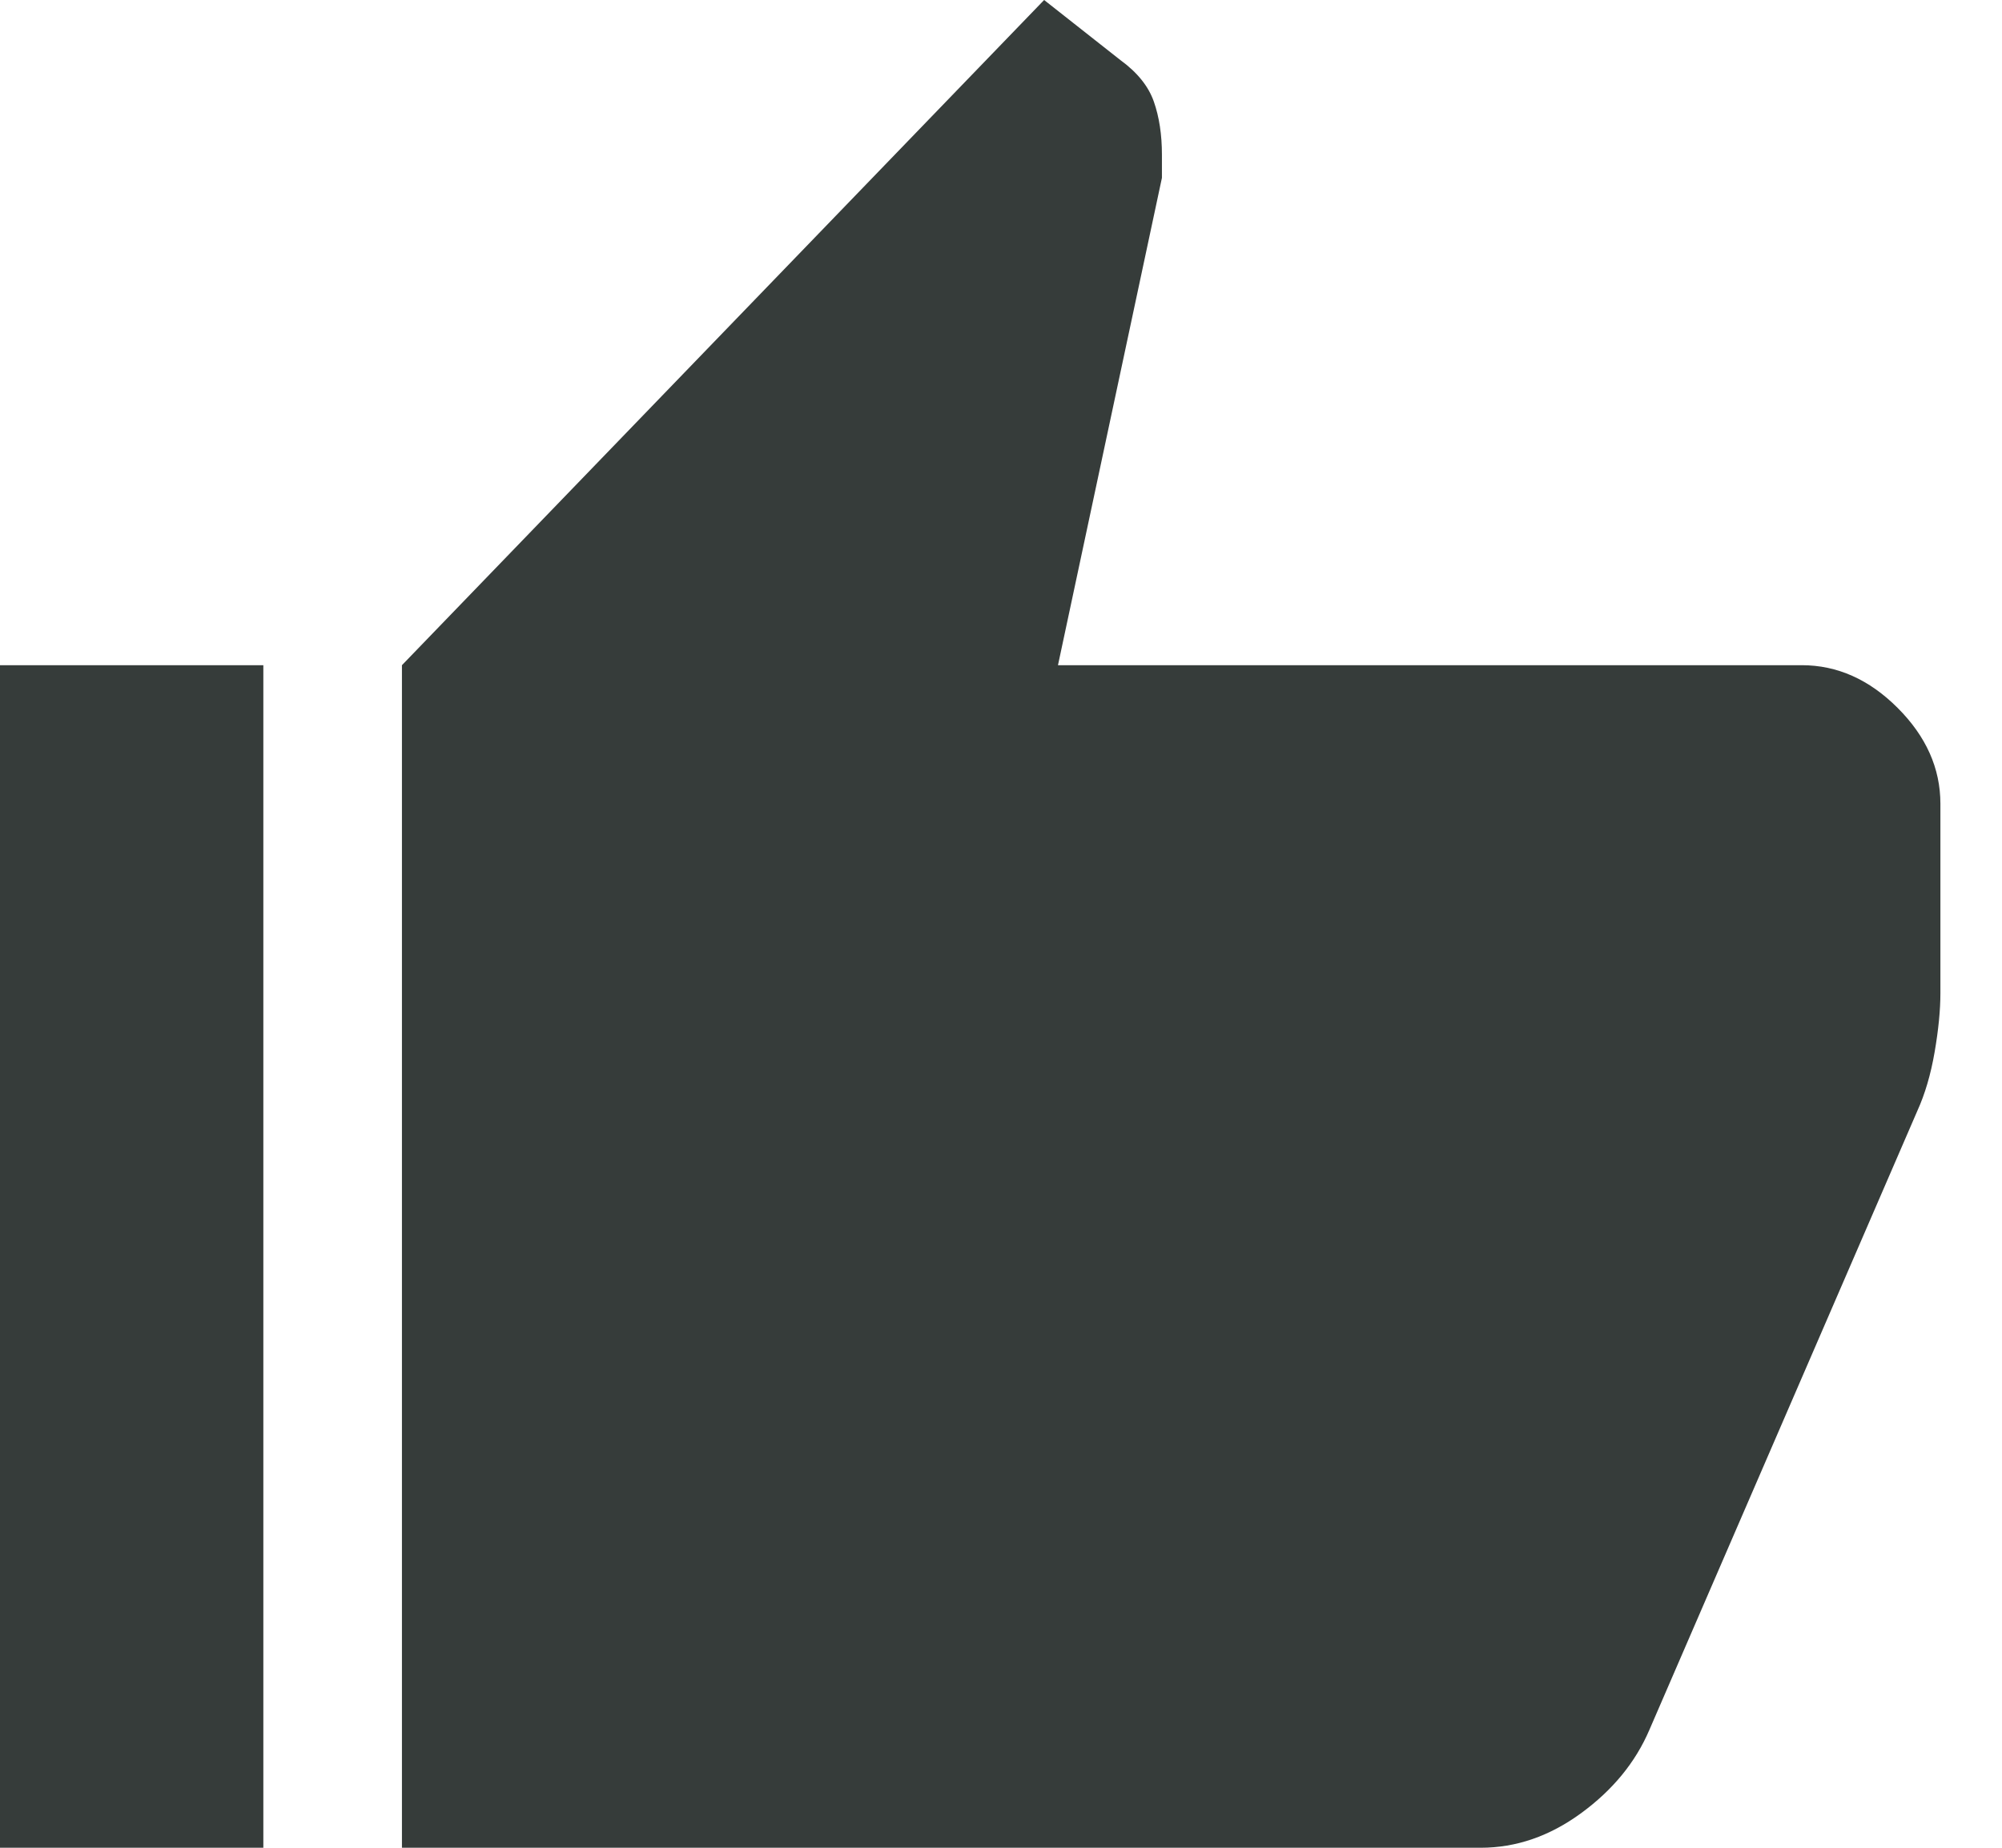
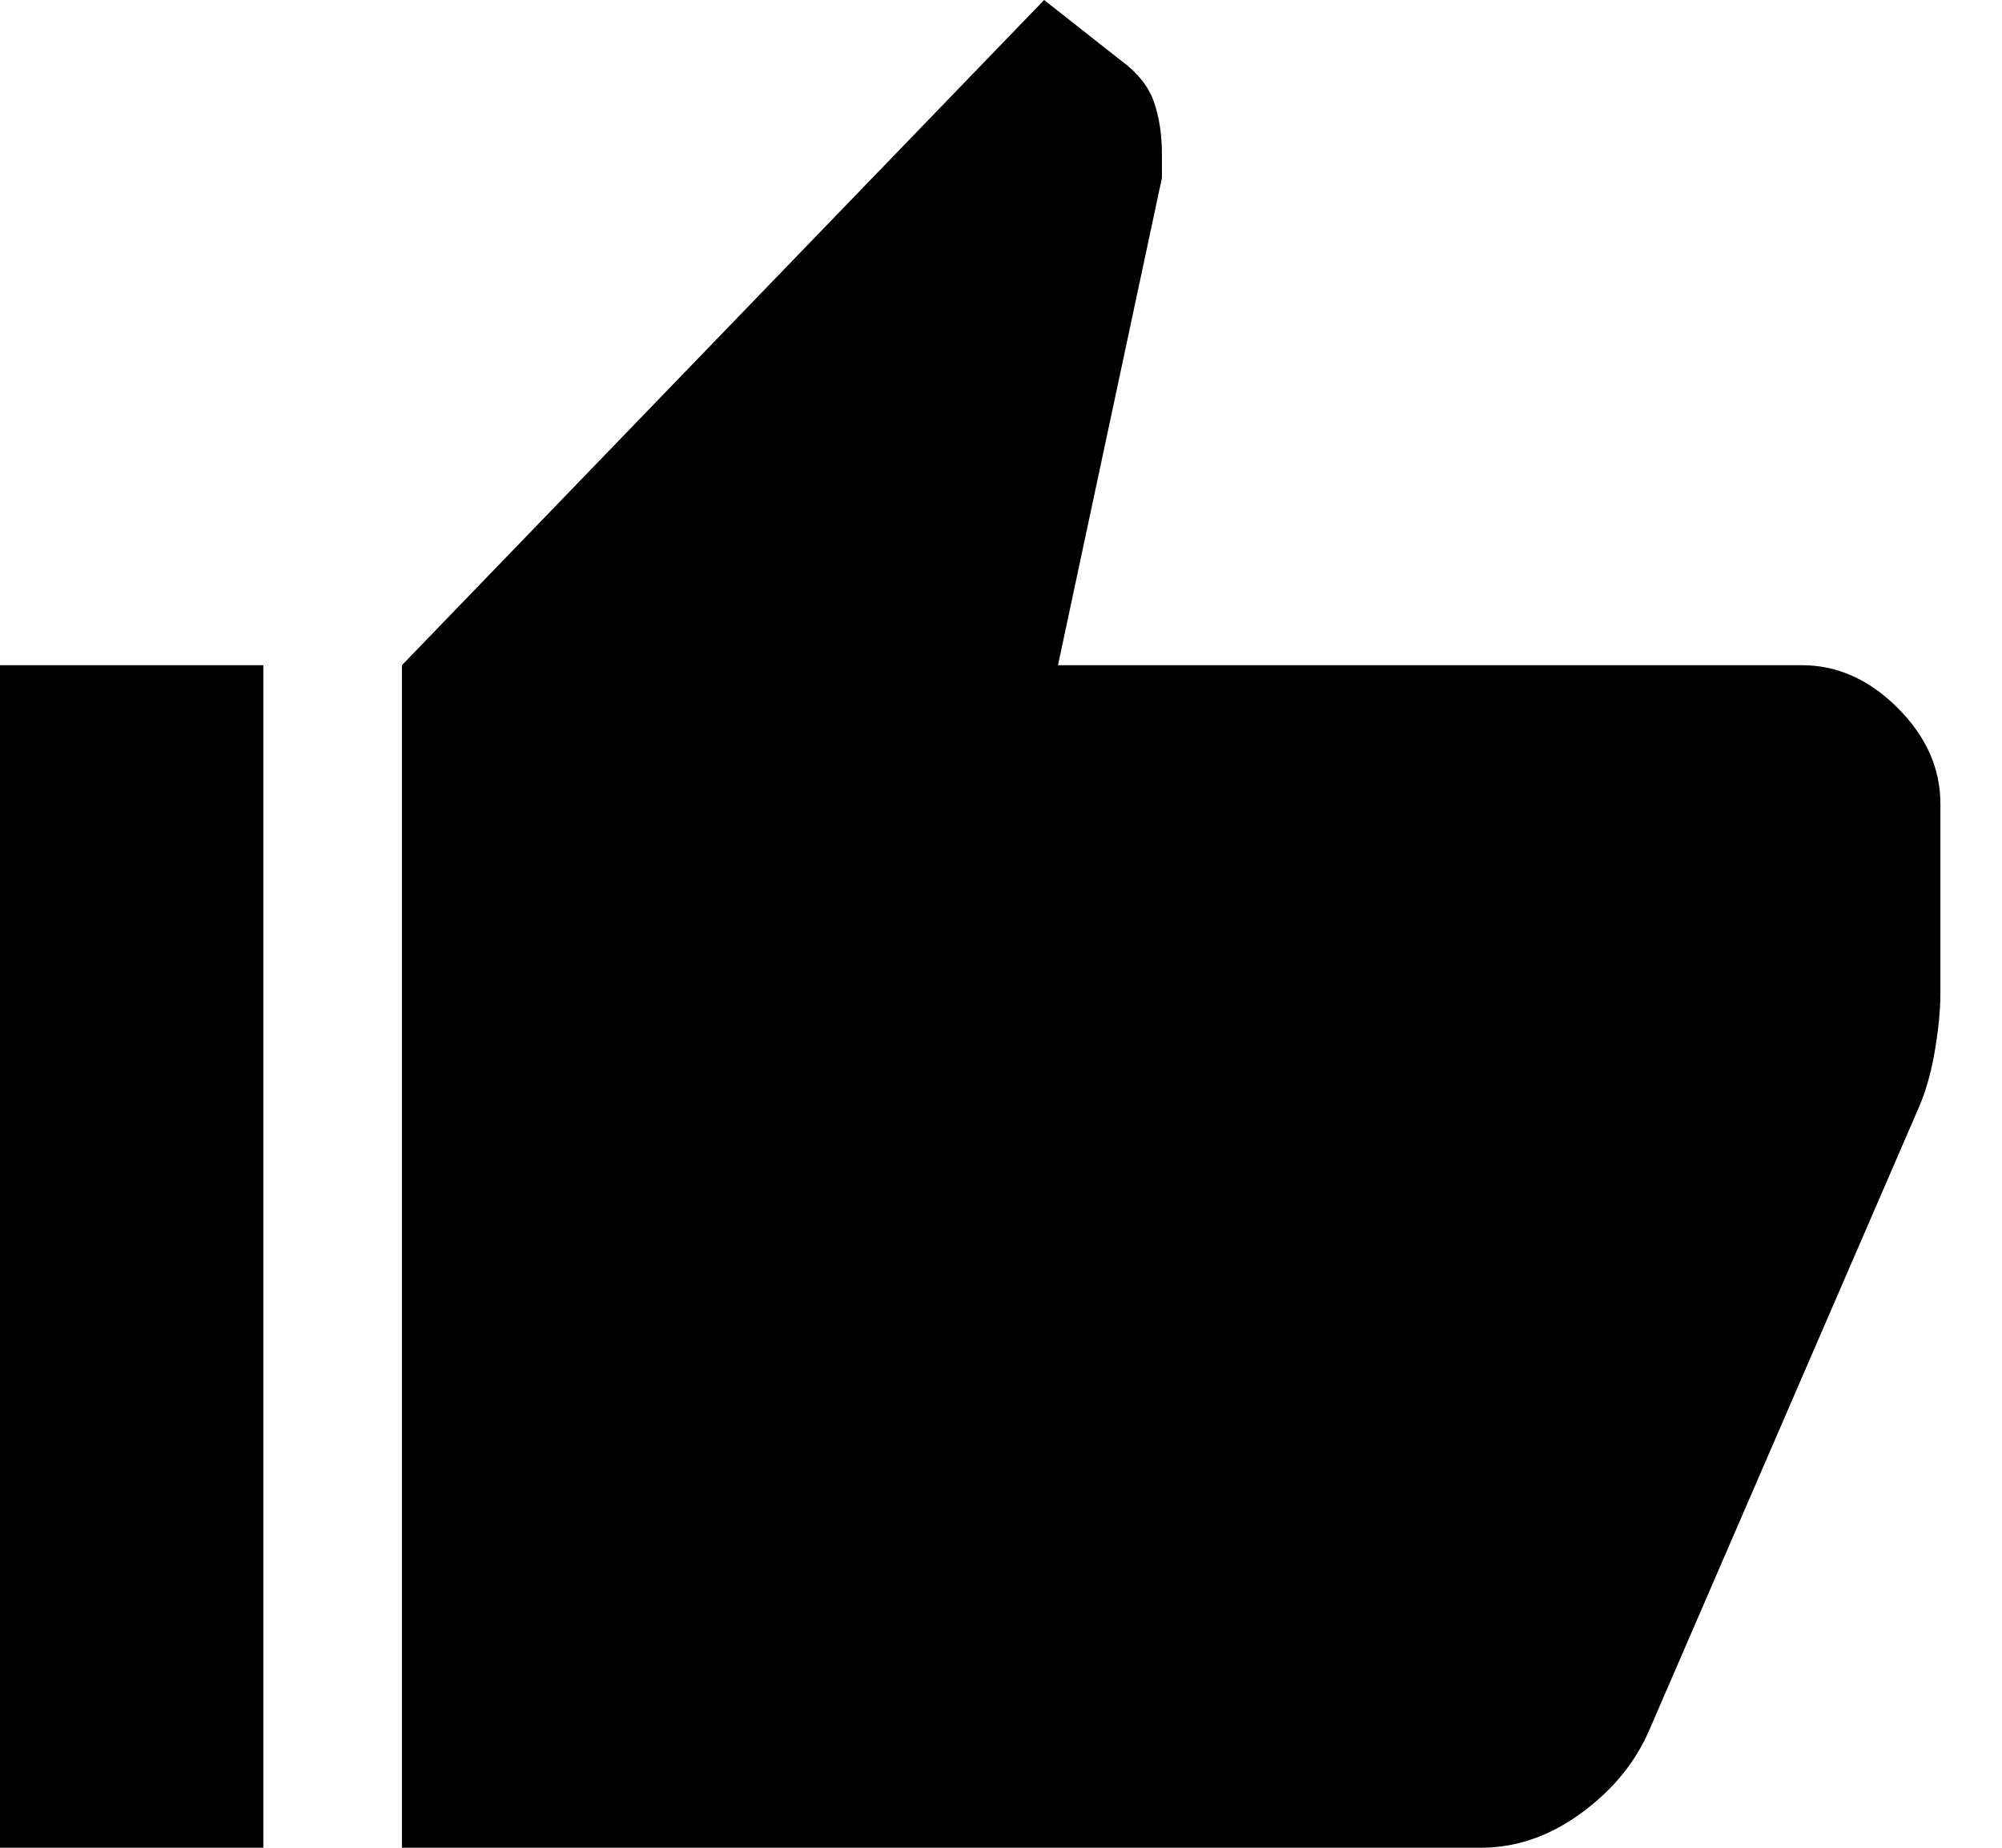
- <svg xmlns="http://www.w3.org/2000/svg" width="26" height="24" viewBox="0 0 26 24" fill="none">
-   <path d="M23.4 8.64C23.86 8.64 24.275 8.825 24.645 9.195C25.015 9.565 25.2 9.98 25.2 10.44V12.9C25.2 13.12 25.175 13.375 25.125 13.665C25.075 13.955 25 14.21 24.9 14.43L21.42 22.47C21.24 22.89 20.945 23.25 20.535 23.55C20.125 23.85 19.69 24 19.23 24H5.22V8.64L13.56 0L14.55 0.78C14.77 0.94 14.915 1.12 14.985 1.32C15.055 1.52 15.09 1.75 15.09 2.01V2.31L13.74 8.64H23.4ZM3.42 8.64V24H0V8.64H3.42Z" fill="#363C3A" />
+ <svg xmlns="http://www.w3.org/2000/svg" width="26" height="24" viewBox="0 0 26 24" fill="currentcolor">
+   <path d="M23.4 8.64C23.86 8.64 24.275 8.825 24.645 9.195C25.015 9.565 25.2 9.98 25.2 10.44V12.9C25.2 13.12 25.175 13.375 25.125 13.665C25.075 13.955 25 14.21 24.9 14.43L21.42 22.47C21.24 22.89 20.945 23.25 20.535 23.55C20.125 23.85 19.69 24 19.23 24H5.22V8.64L13.56 0L14.55 0.78C14.77 0.94 14.915 1.12 14.985 1.32C15.055 1.52 15.09 1.75 15.09 2.01V2.31L13.74 8.64H23.4ZM3.42 8.64V24H0V8.64H3.42Z" />
</svg>
